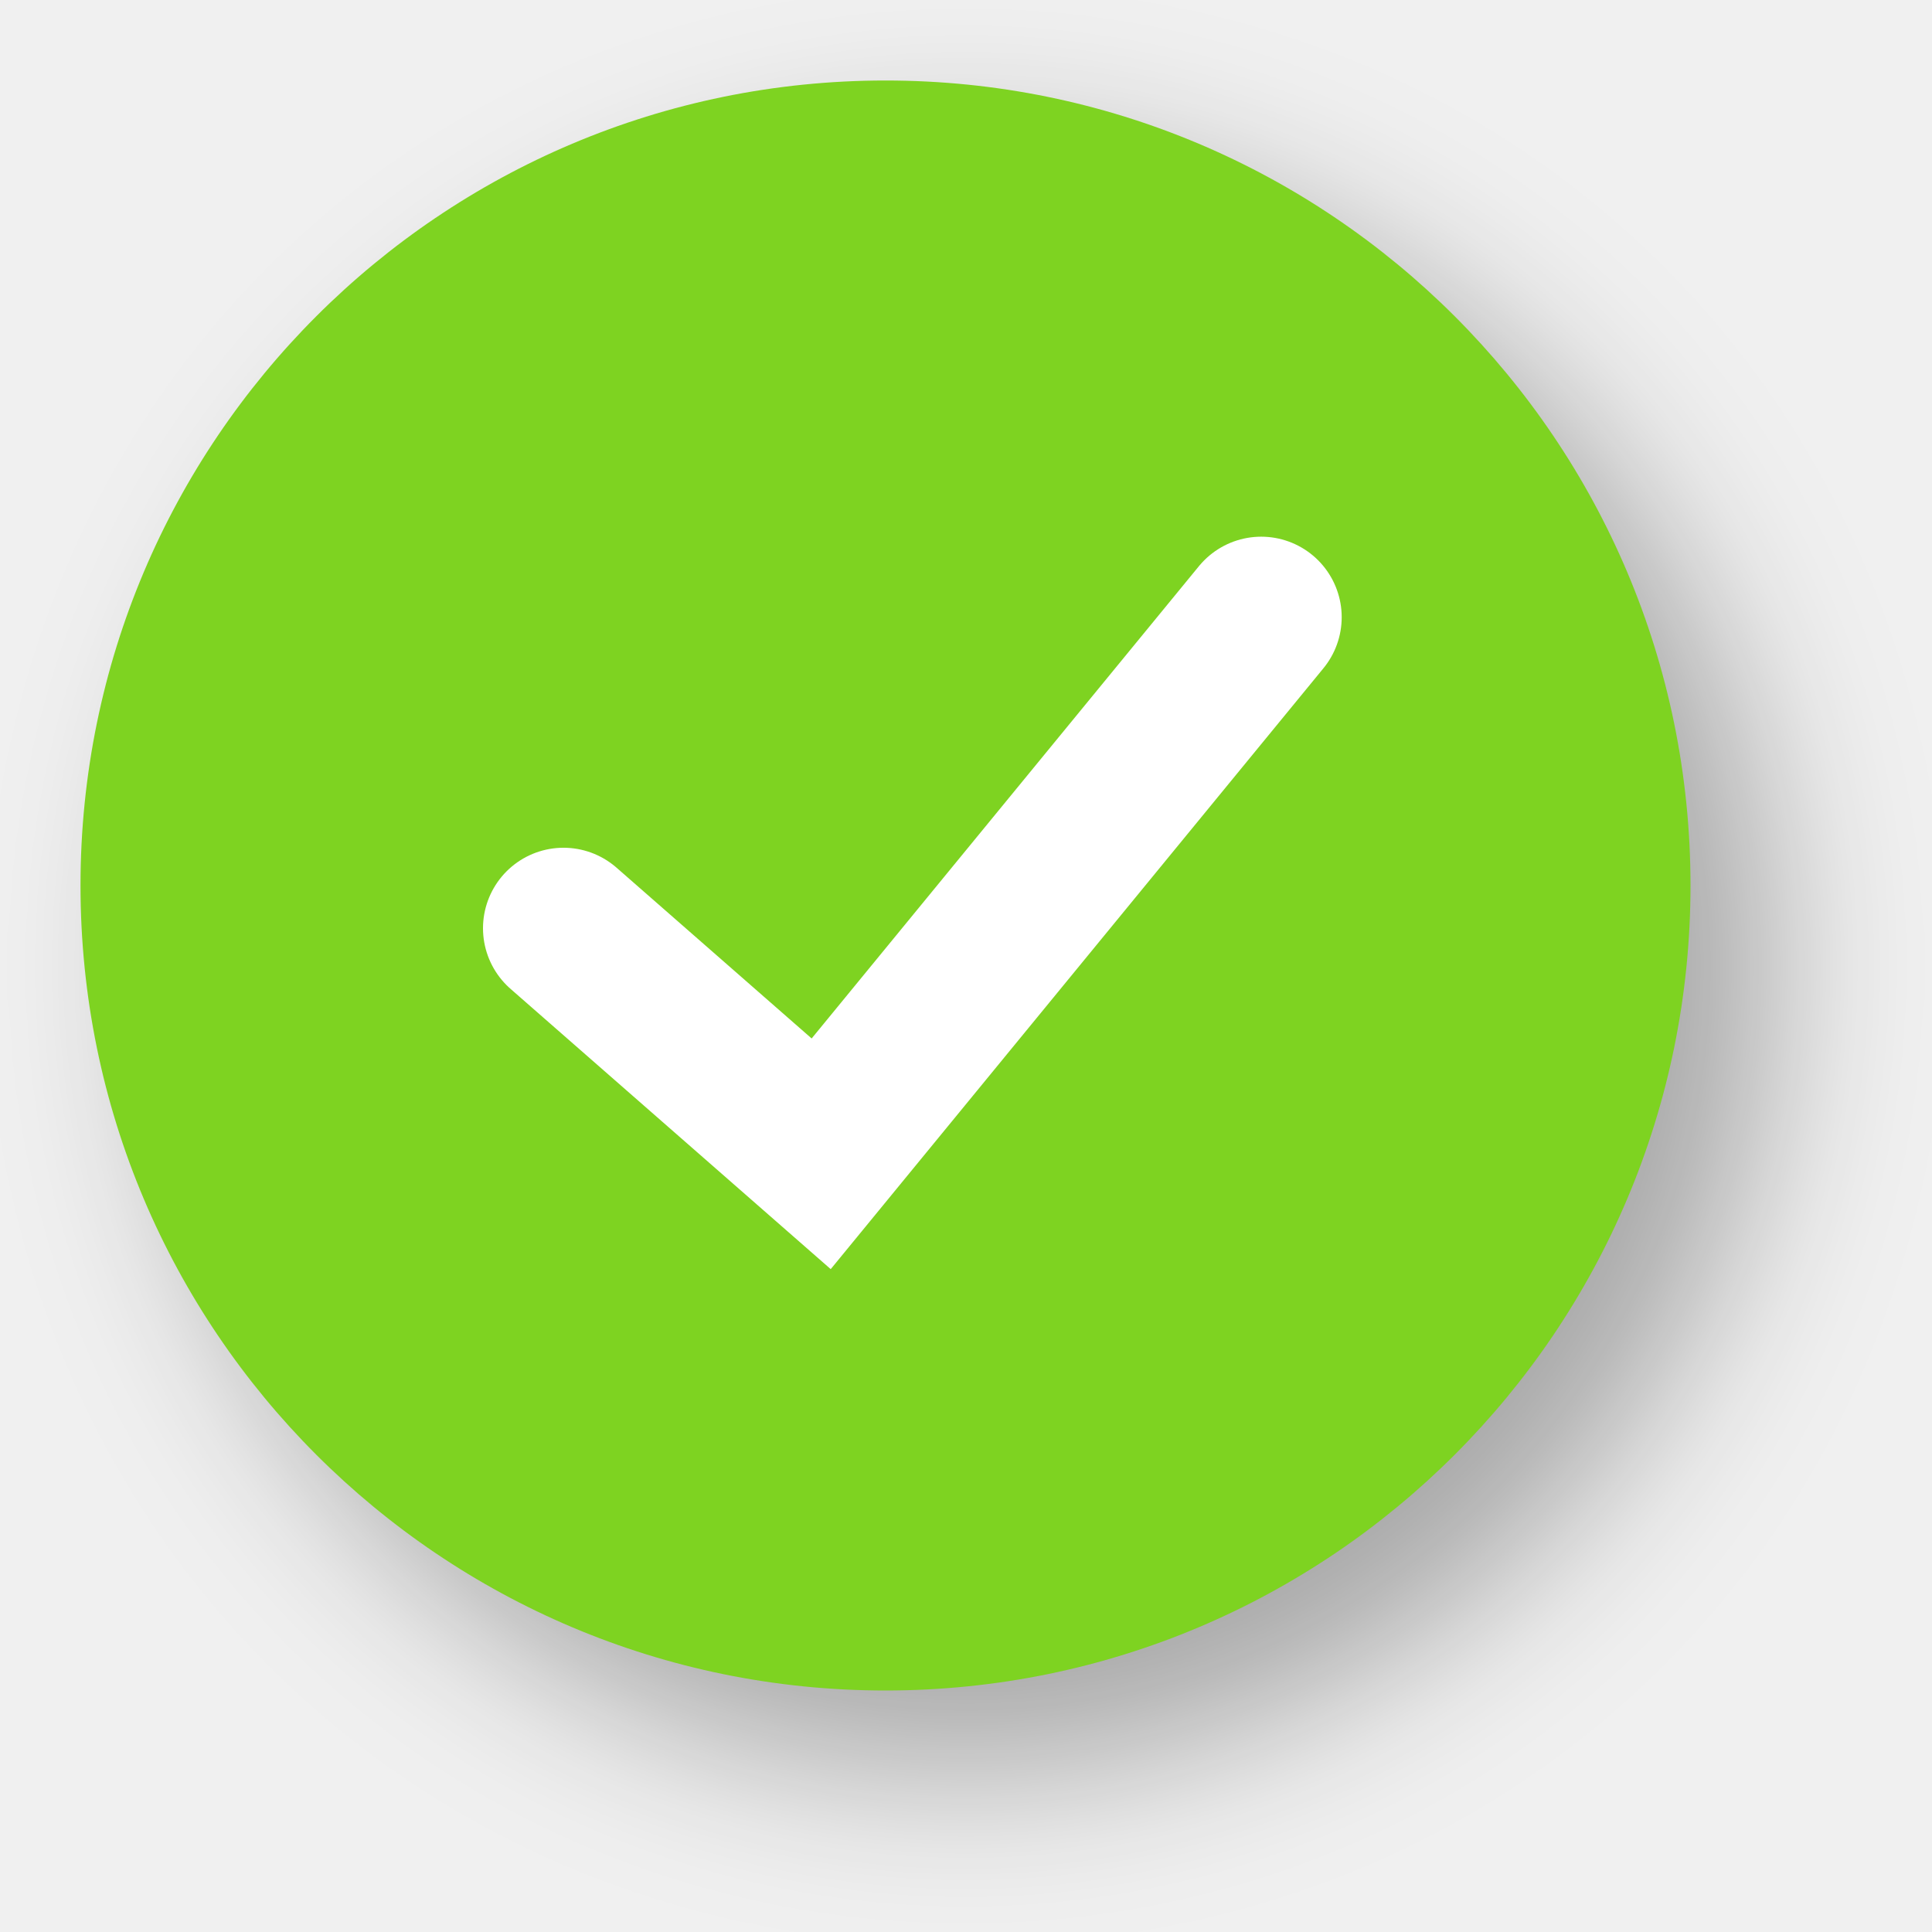
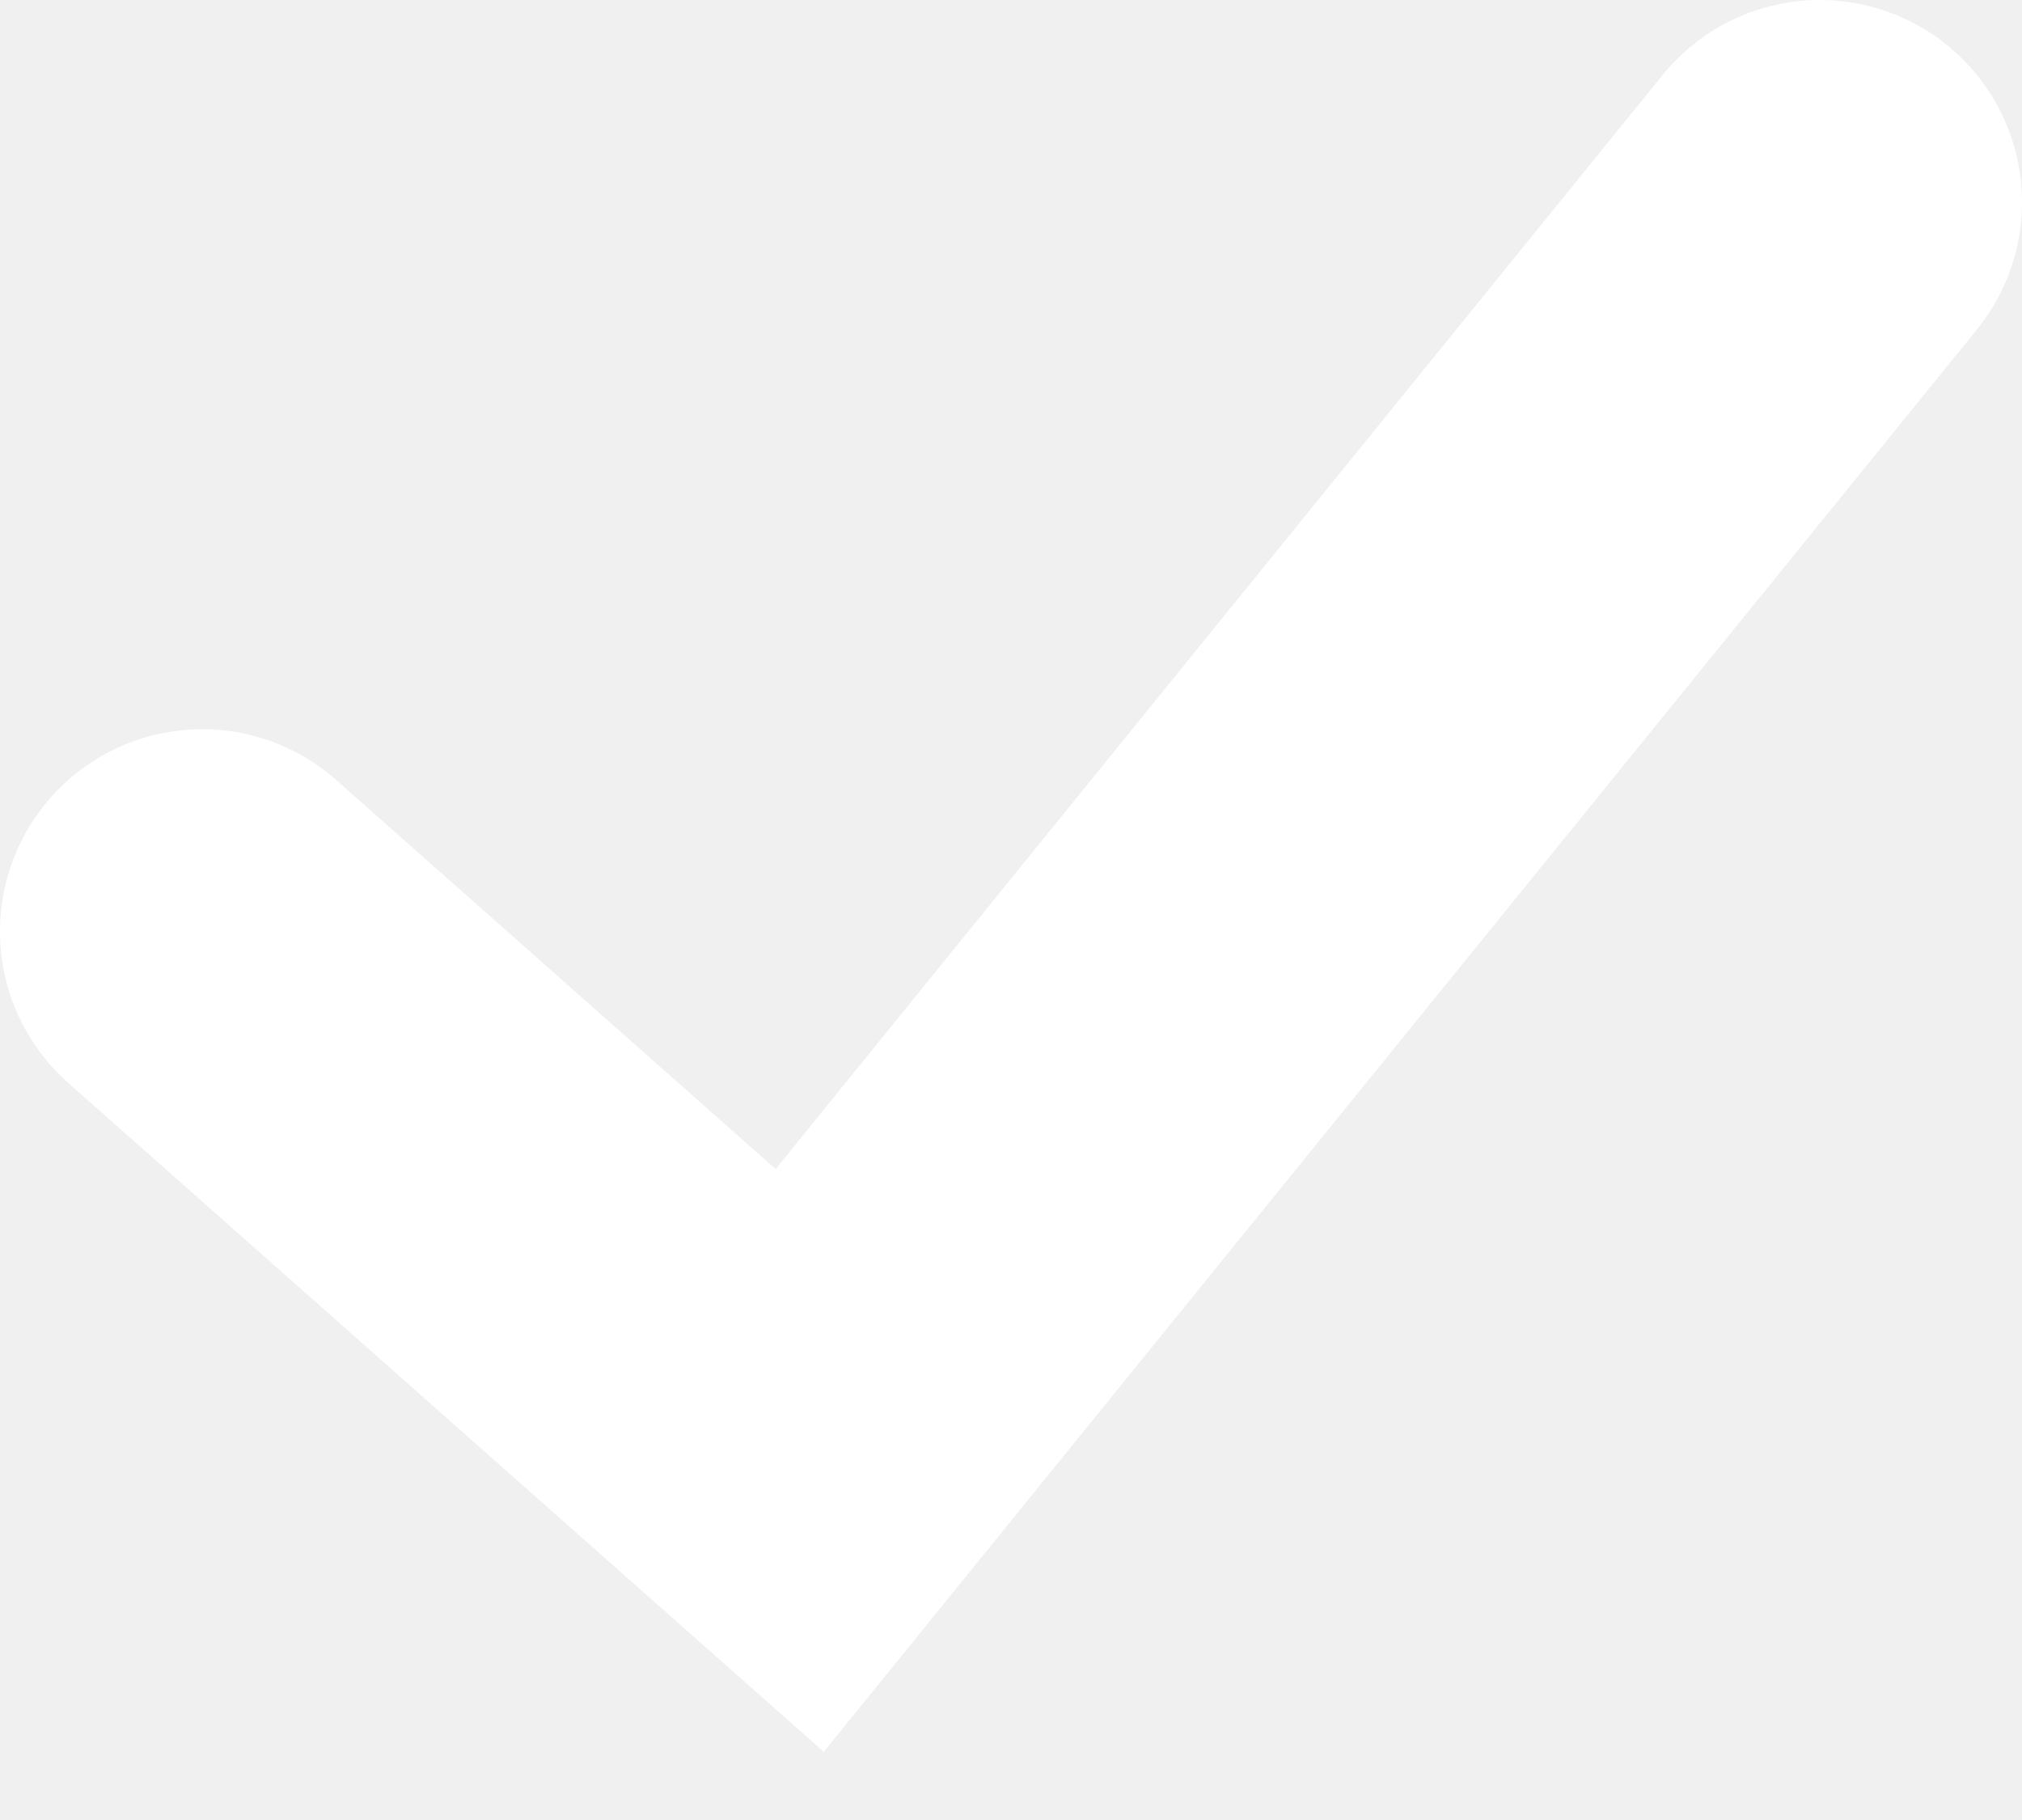
- <svg xmlns="http://www.w3.org/2000/svg" xmlns:xlink="http://www.w3.org/1999/xlink" width="24px" height="24px" viewBox="0 0 24 24" version="1.1">
-   <defs>
-     <circle id="path-1" cx="10" cy="10" r="10" />
-     <filter x="-12.5%" y="-12.5%" width="135.0%" height="135.0%" filterUnits="objectBoundingBox" id="filter-2">
-       <feOffset dx="1" dy="1" in="SourceAlpha" result="shadowOffsetOuter1" />
-       <feGaussianBlur stdDeviation="1" in="shadowOffsetOuter1" result="shadowBlurOuter1" />
-       <feColorMatrix values="0 0 0 0 0   0 0 0 0 0   0 0 0 0 0  0 0 0 0.3 0" type="matrix" in="shadowBlurOuter1" />
-     </filter>
-   </defs>
-   <g id="Page-1" stroke="none" stroke-width="1" fill="none" fill-rule="evenodd">
-     <g id="Mobile-Copy-2" transform="translate(-19, -487)">
-       <g id="Group-2" transform="translate(20, 488)">
-         <g id="Oval-4">
-           <use fill="black" fill-opacity="1" filter="url(#filter-2)" xlink:href="#path-1" />
-           <use fill="#7ED321" fill-rule="evenodd" xlink:href="#path-1" />
-         </g>
-         <polyline id="Path-2" stroke="#FFFFFF" stroke-width="2" stroke-linecap="round" points="6 10.531 9.201 13.333 14.667 6.667" />
+ <svg xmlns="http://www.w3.org/2000/svg" width="10px" height="9px" viewBox="0 0 10 9" version="1.1">
+   <defs />
+   <g id="Page-1" stroke="none" stroke-width="1" fill="none" fill-rule="evenodd" stroke-linecap="round">
+     <g id="Mobile-Copy-3" transform="translate(-29, -435)" stroke-width="2" stroke="#FFFFFF">
+       <g id="Group-2-Copy-4" transform="translate(24, 429)">
+         <polyline id="Path-2" points="6 10.606 8.955 13.222 14 7" />
      </g>
    </g>
  </g>
</svg>
